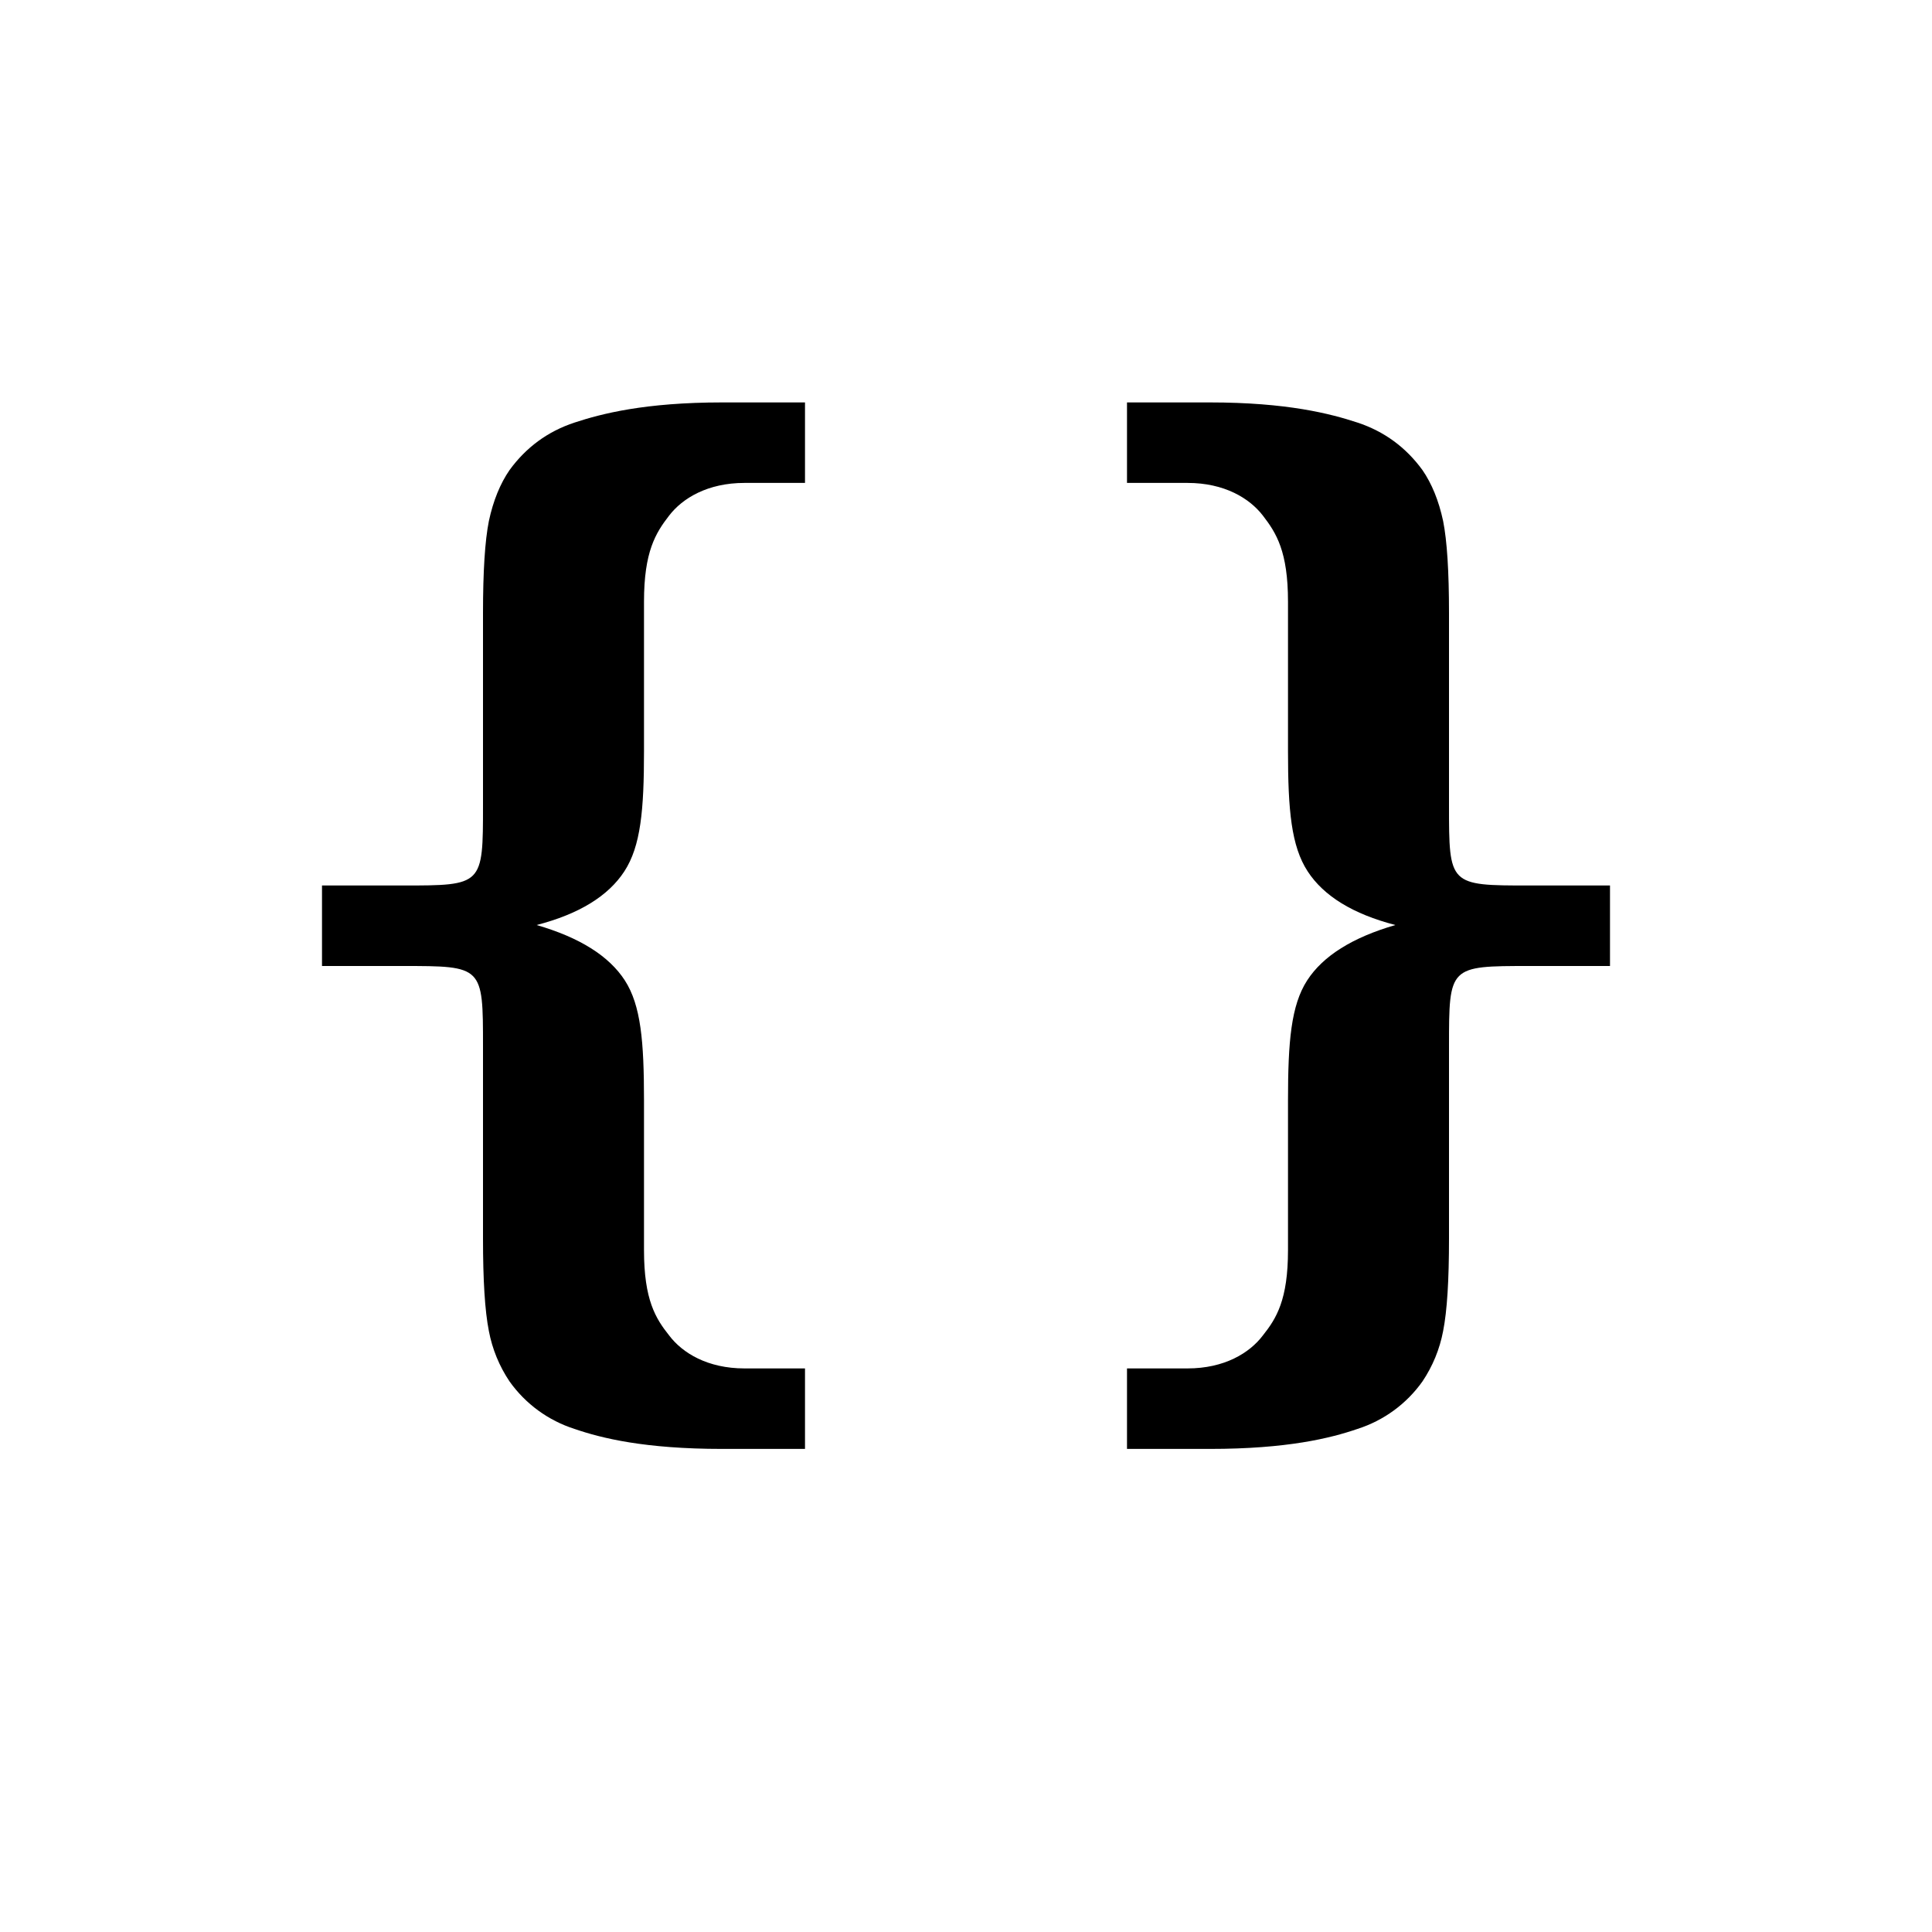
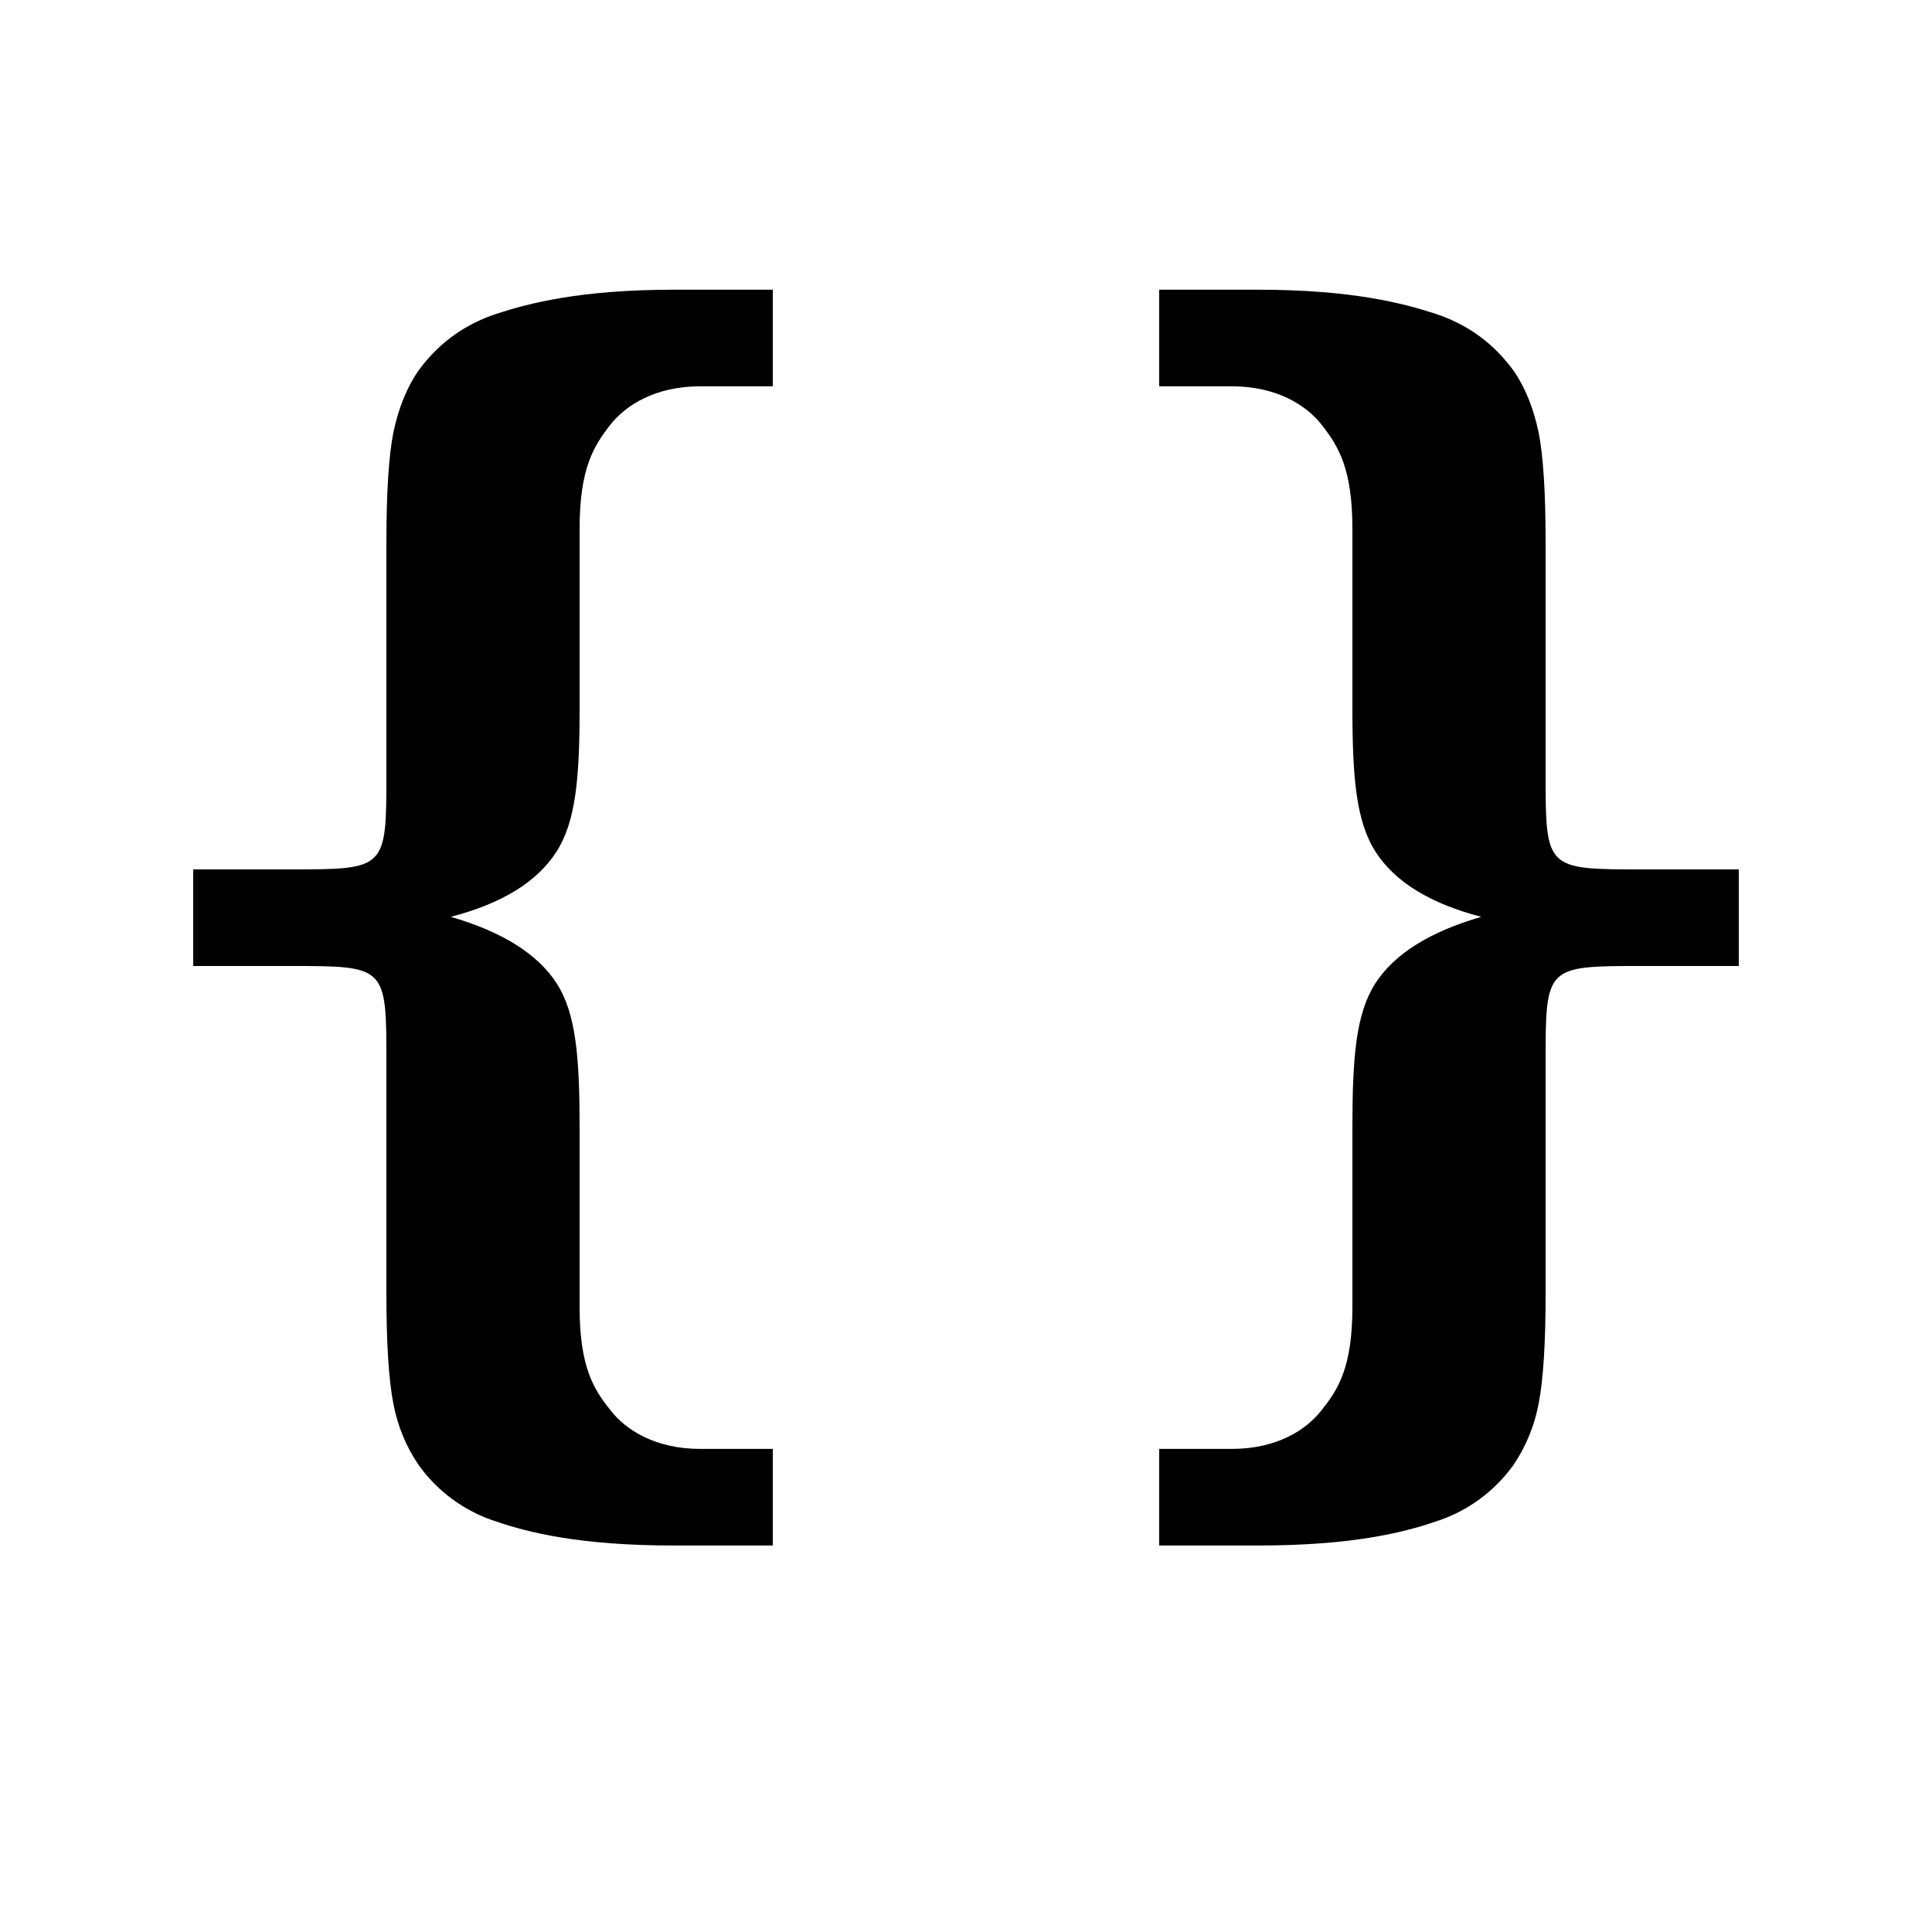
- <svg xmlns="http://www.w3.org/2000/svg" xmlns:xlink="http://www.w3.org/1999/xlink" width="24" height="24" viewBox="0 0 24 24">
+ <svg xmlns="http://www.w3.org/2000/svg" xmlns:xlink="http://www.w3.org/1999/xlink" width="20" height="20" viewBox="2 2 20 20">
  <path id="left-bracket" d="M4 12v-1h1c1 0 1 0 1-1V7.614c0-.514.024-.896.073-1.142.054-.252.14-.463.257-.633.204-.28.473-.48.808-.59.335-.11.872-.25 1.835-.25H10v1h-.752c-.457 0-.77.19-.936.406-.167.216-.312.446-.312 1.07v1.856c0 .73-.04 1.18-.244 1.493-.2.307-.562.53-1.09.667.535.155.9.385 1.096.688.2.31.238.76.238 1.49v1.86c0 .62.145.85.312 1.06.166.22.48.41.936.41H10v1H8.973c-.963 0-1.5-.133-1.835-.248a1.578 1.578 0 0 1-.808-.59 1.68 1.68 0 0 1-.257-.626C6.023 16.283 6 15.9 6 15.386V13c0-1 0-1-1-1H4z" />
  <use id="right-bracket" width="24" height="24" transform="matrix(-1 0 0 1 24 0)" xlink:href="#left-bracket" />
</svg>
